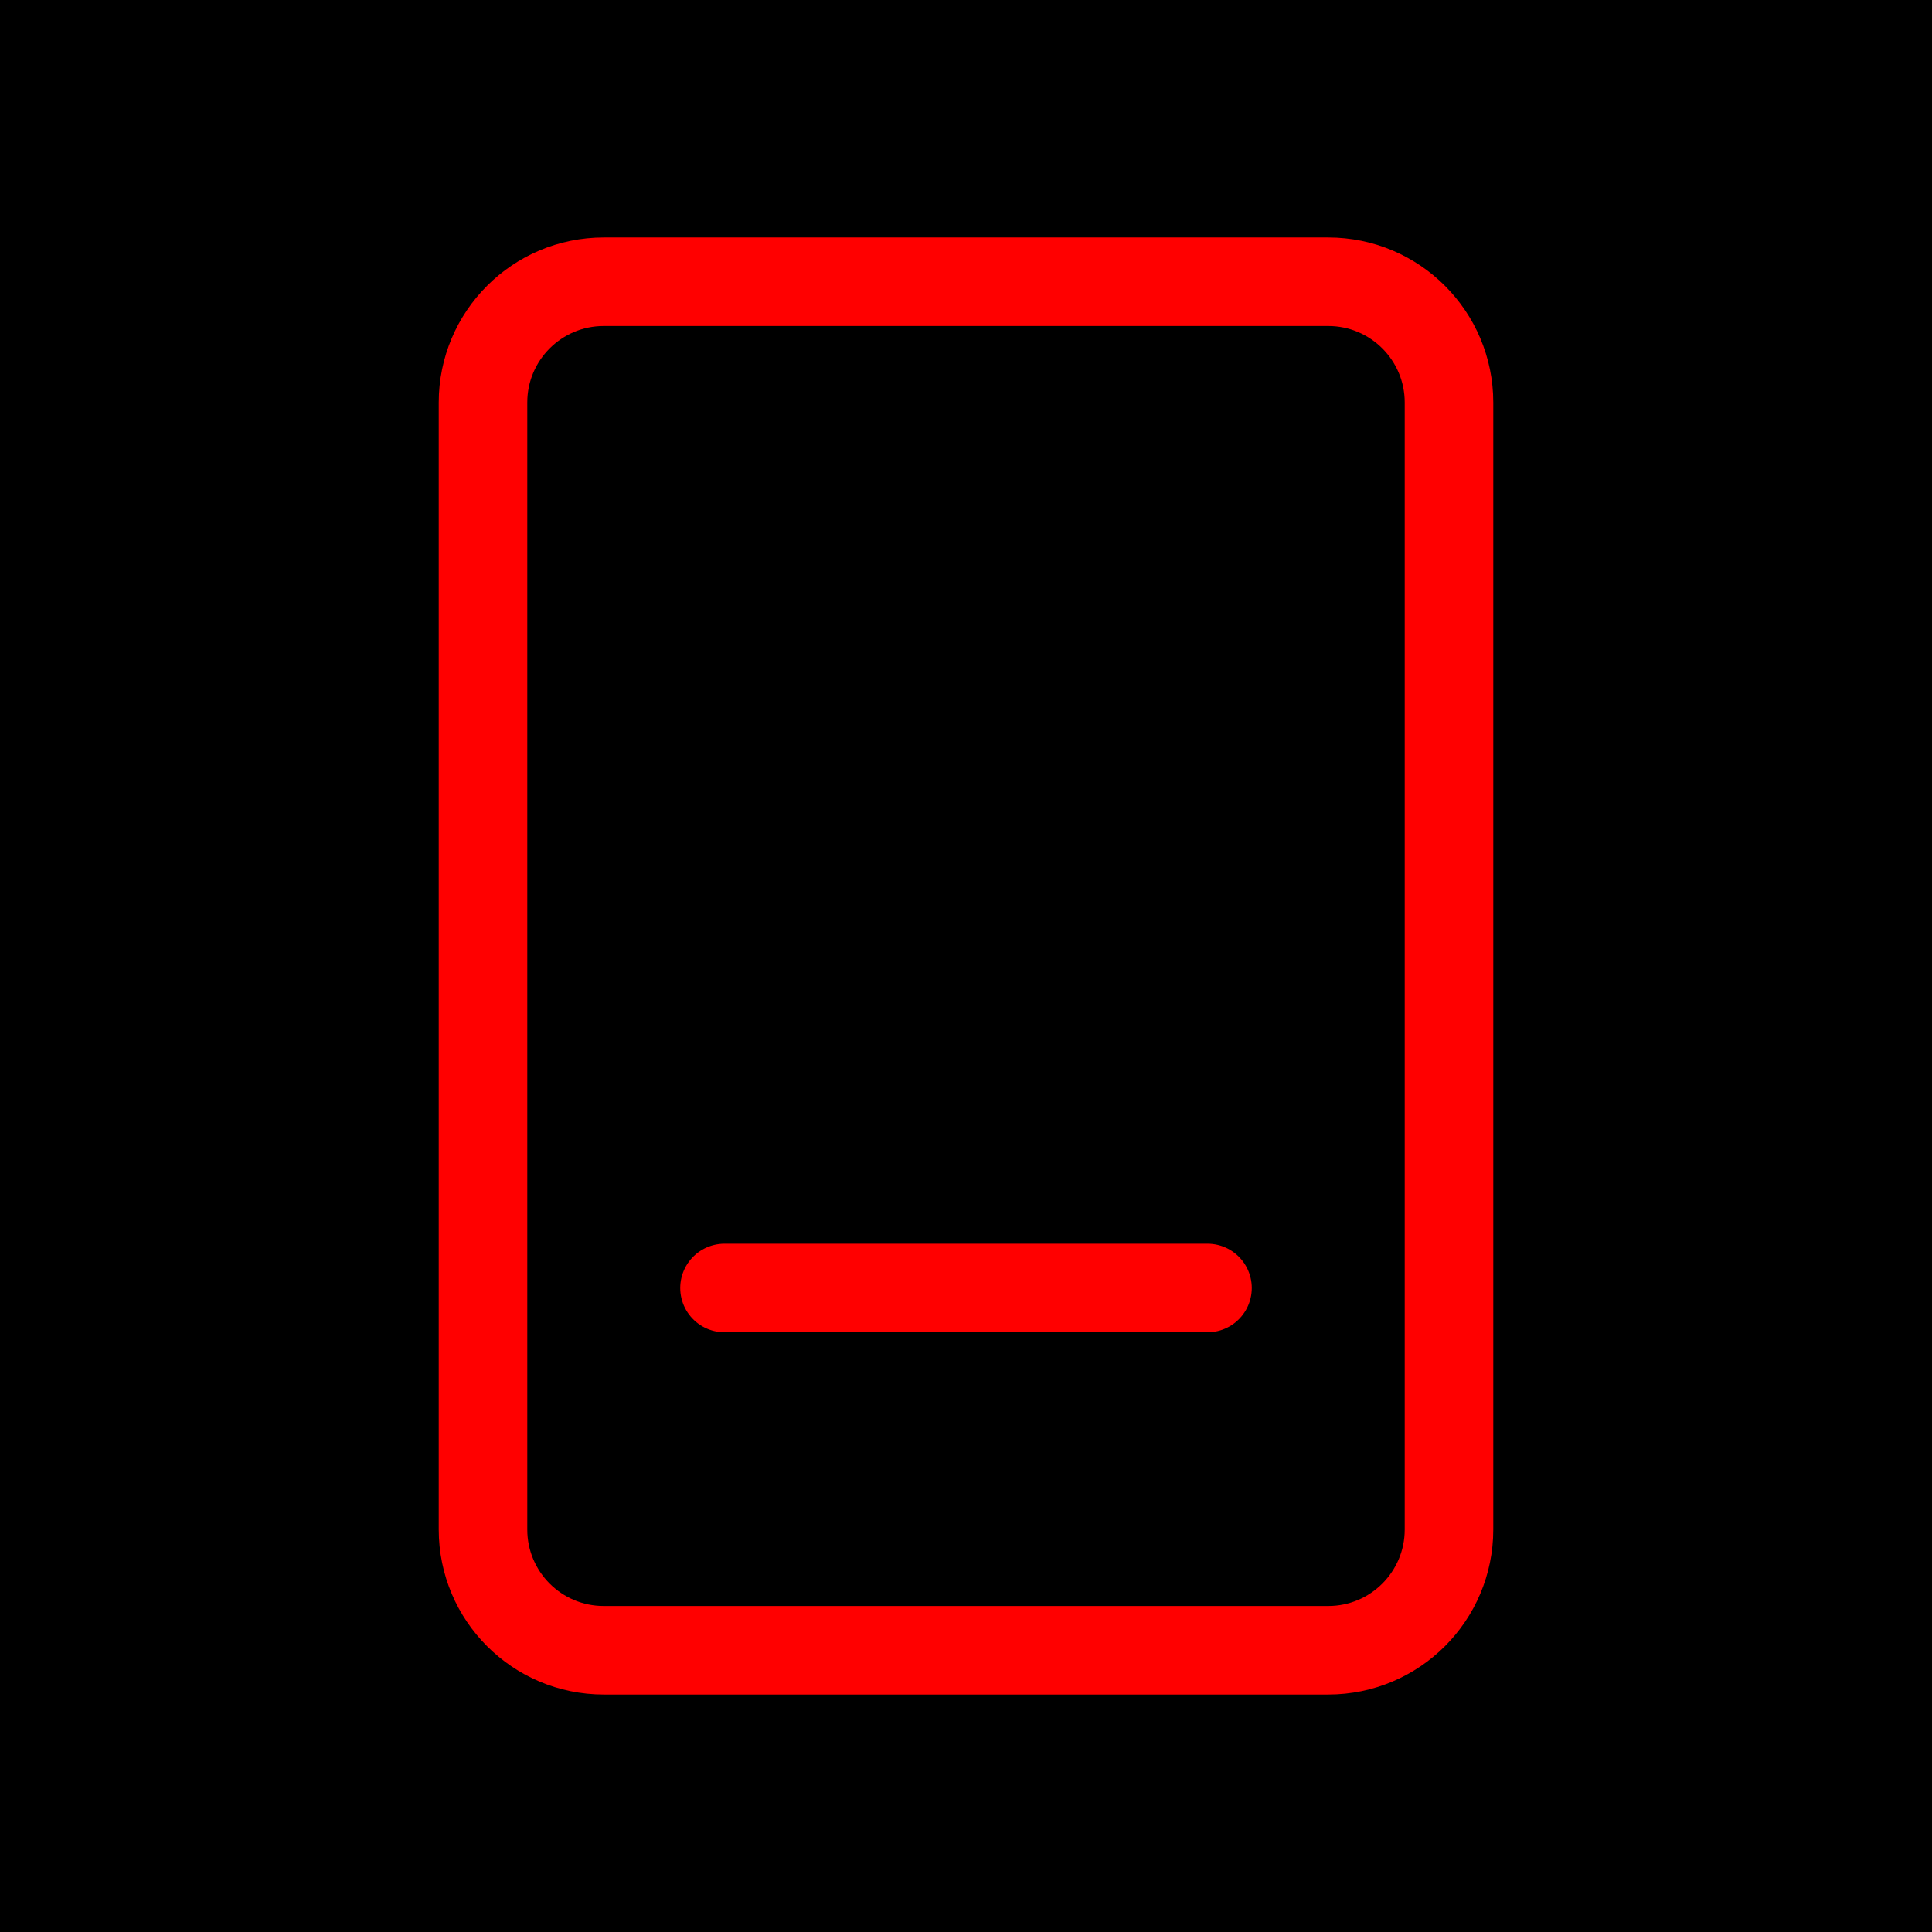
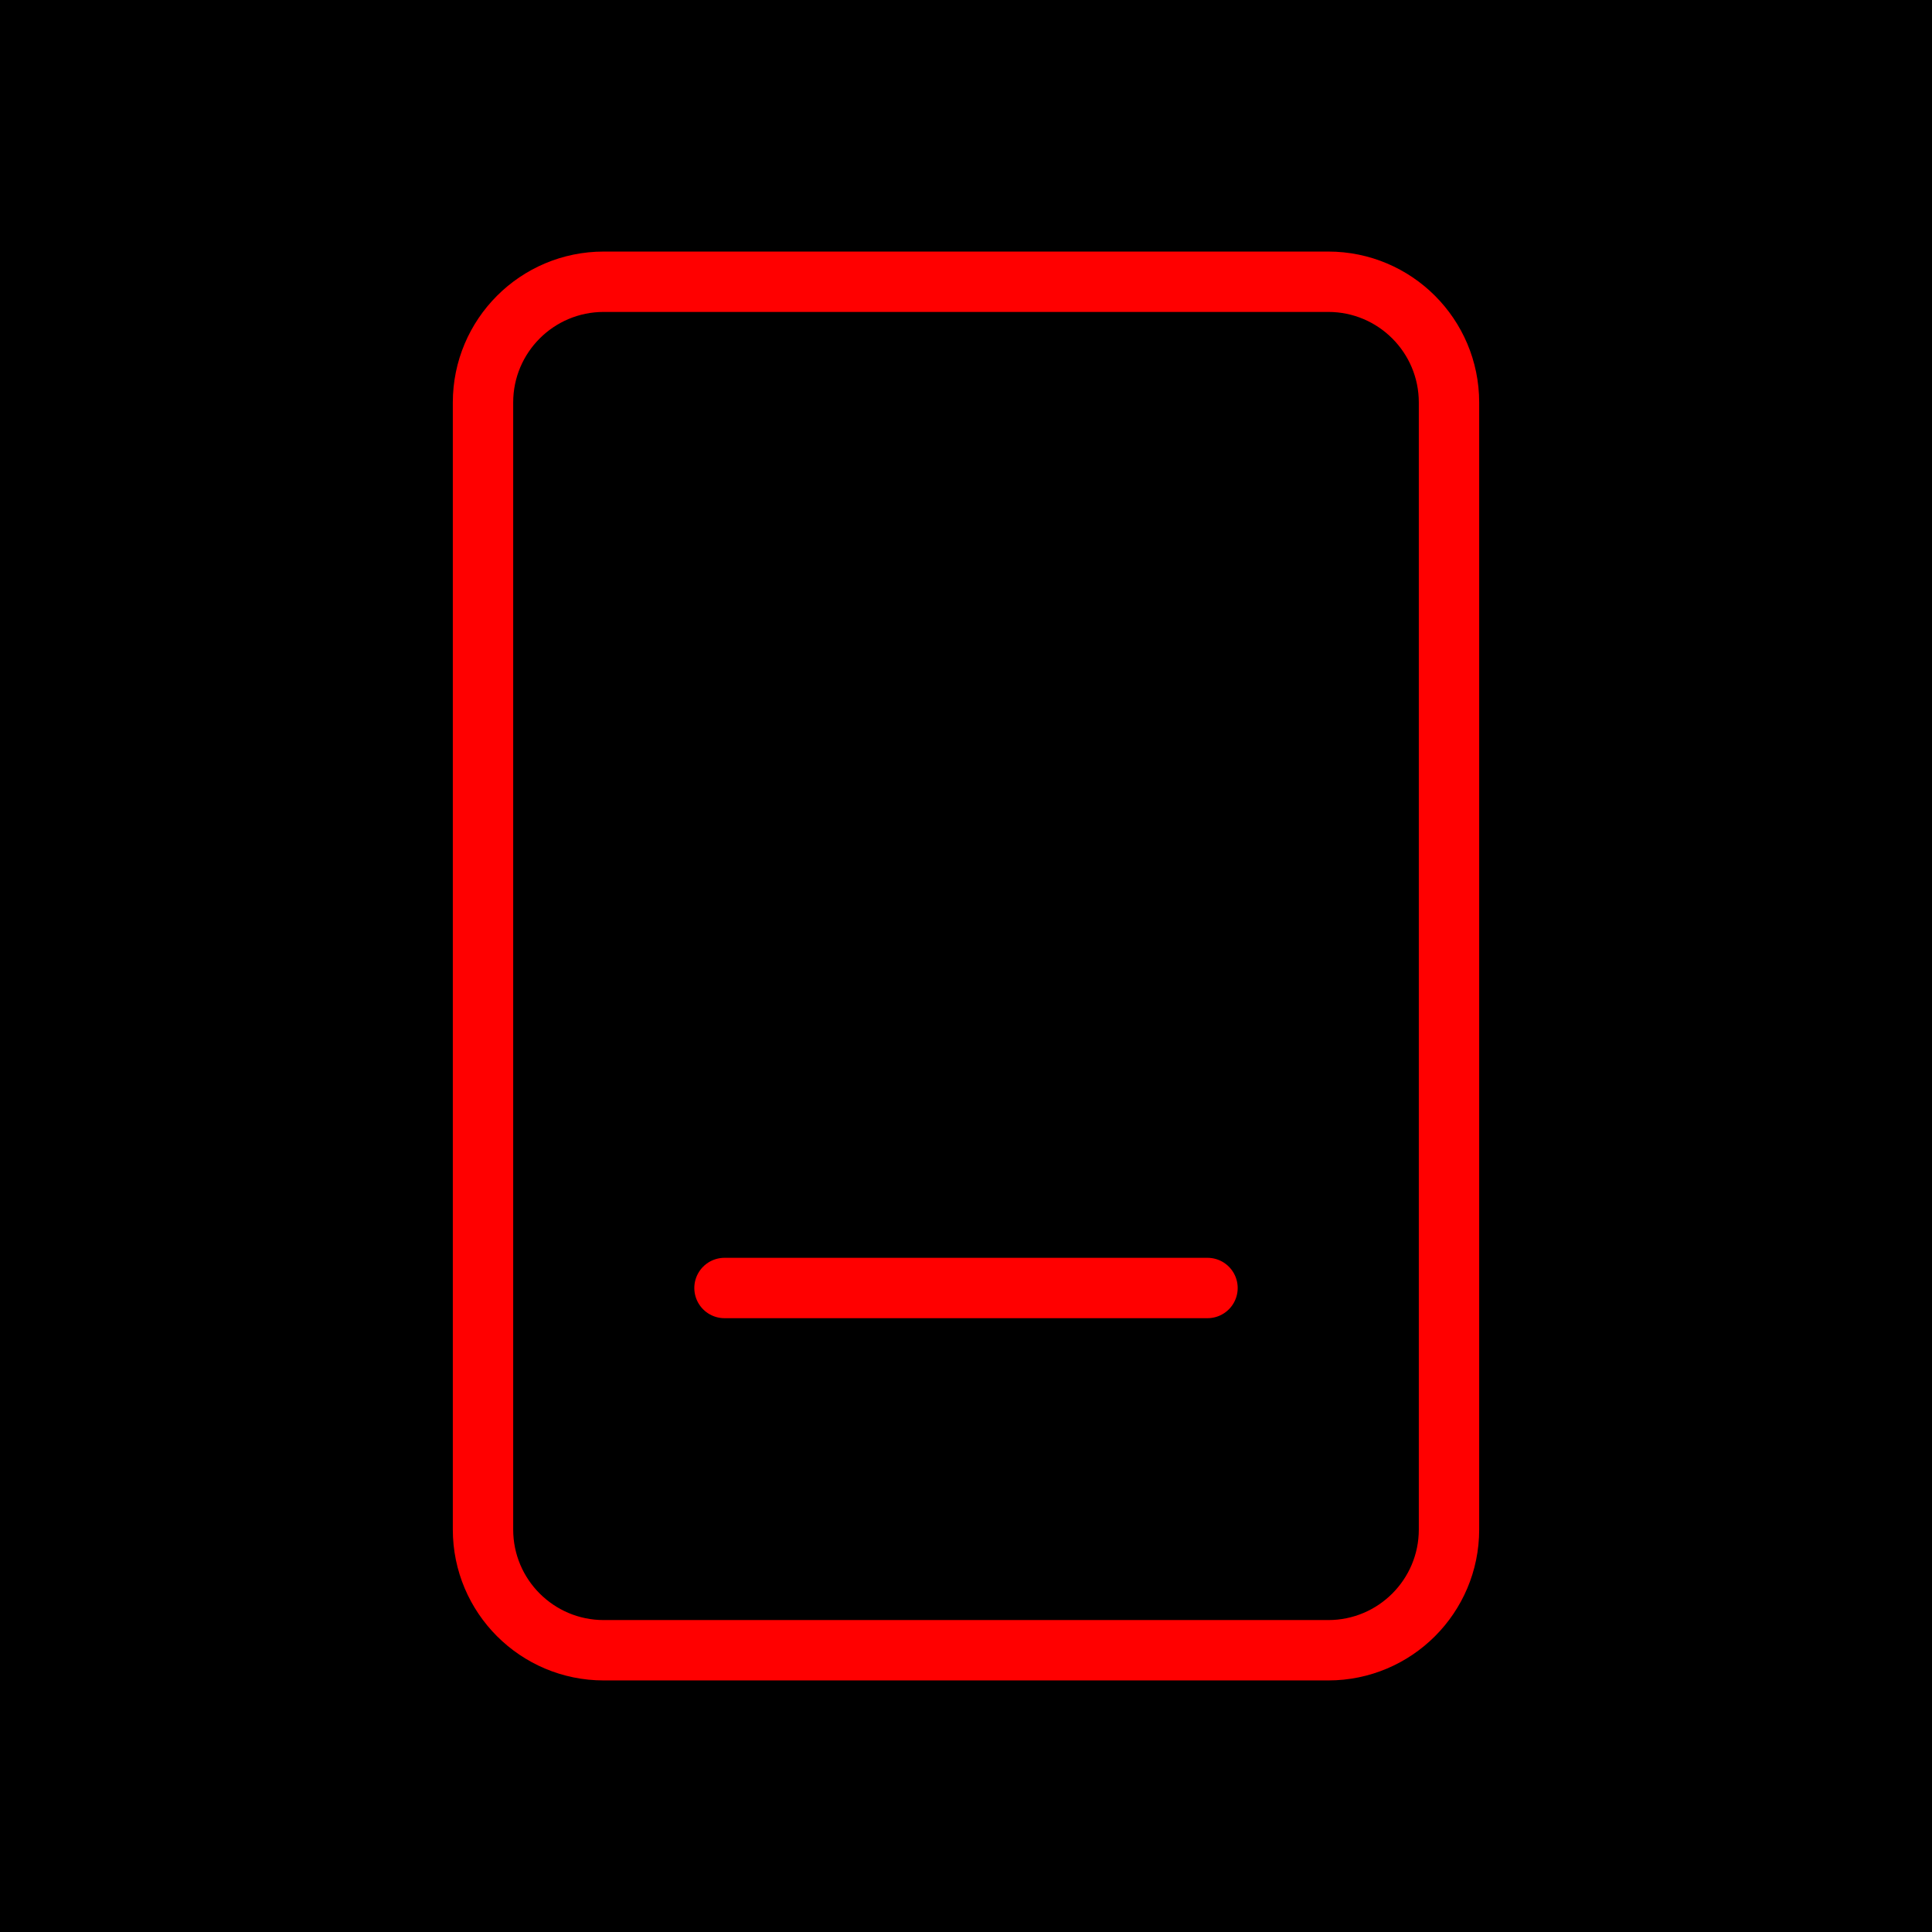
<svg xmlns="http://www.w3.org/2000/svg" width="24" height="24" viewBox="0 0 24 24">
  <rect width="24" height="24" fill="#000000" />
-   <g fill="none" stroke="#ff0000" stroke-width="1.1" stroke-linecap="round" stroke-linejoin="round">
+   <g fill="none" stroke="#ff0000" stroke-width="0.75" stroke-linecap="round" stroke-linejoin="round">
    <rect x="6" y="3.5" width="12" height="17" rx="1.5" />
    <path d="M9 16h6" />
  </g>
</svg>
